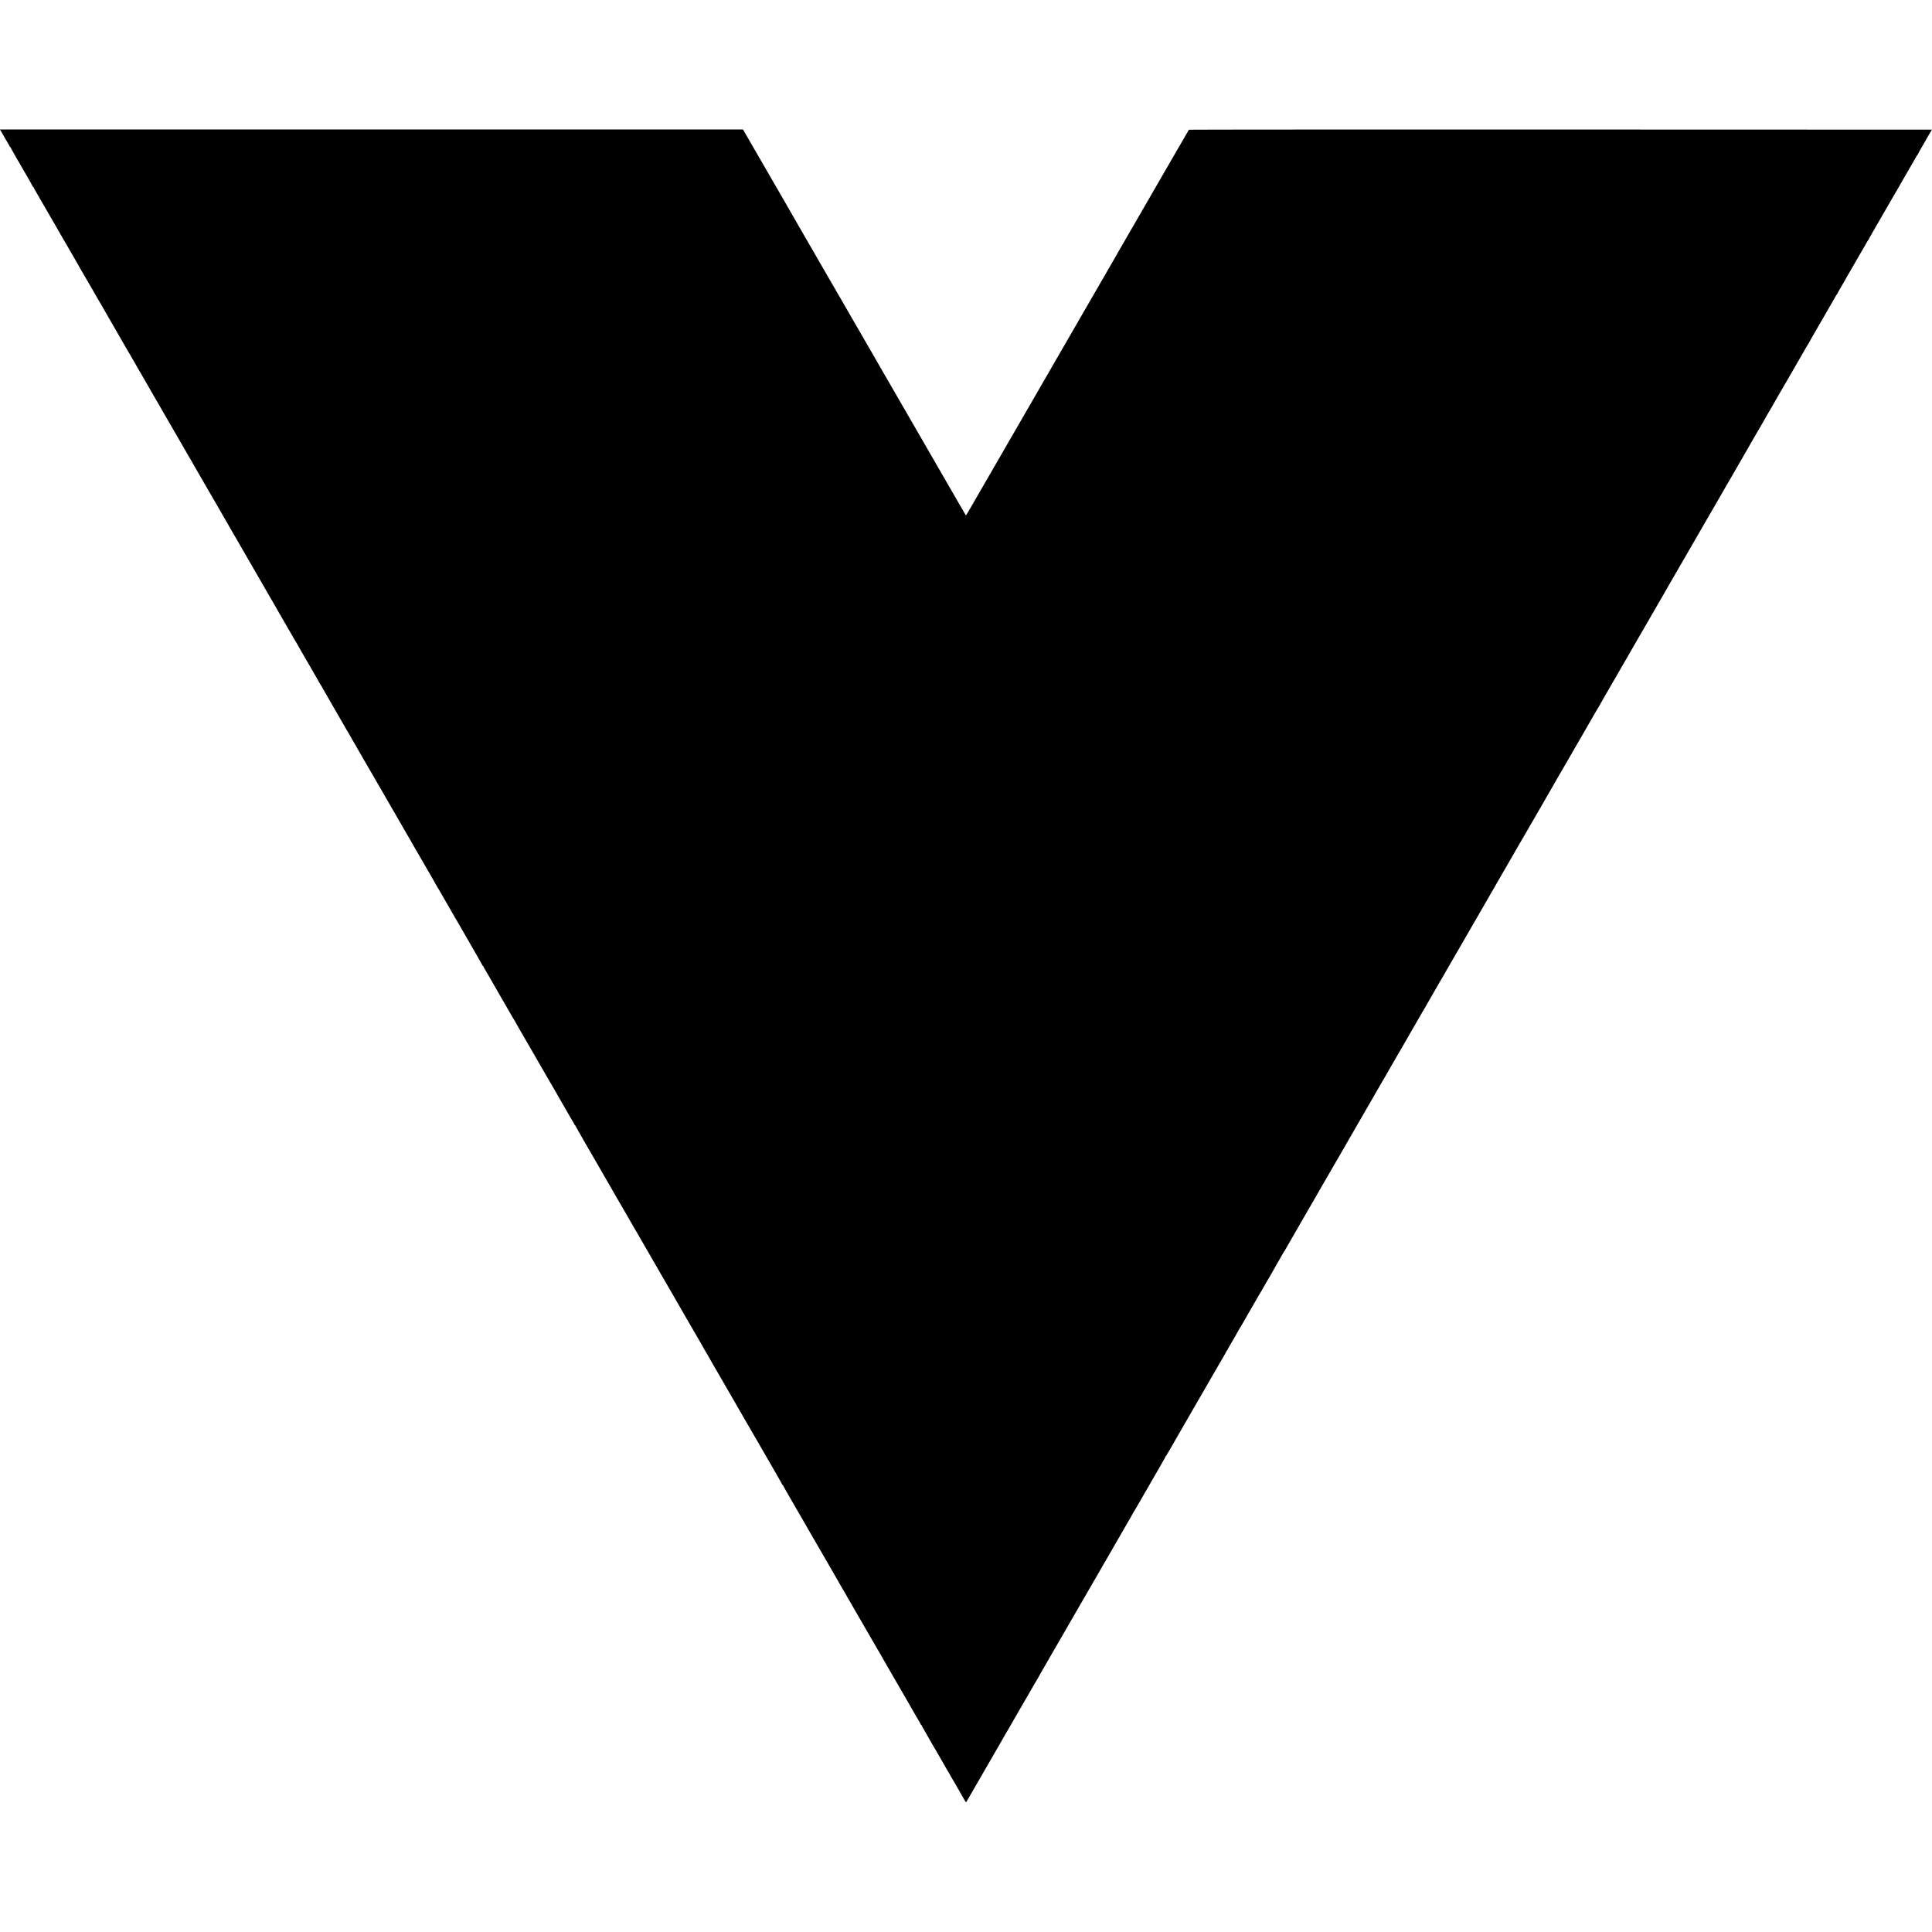
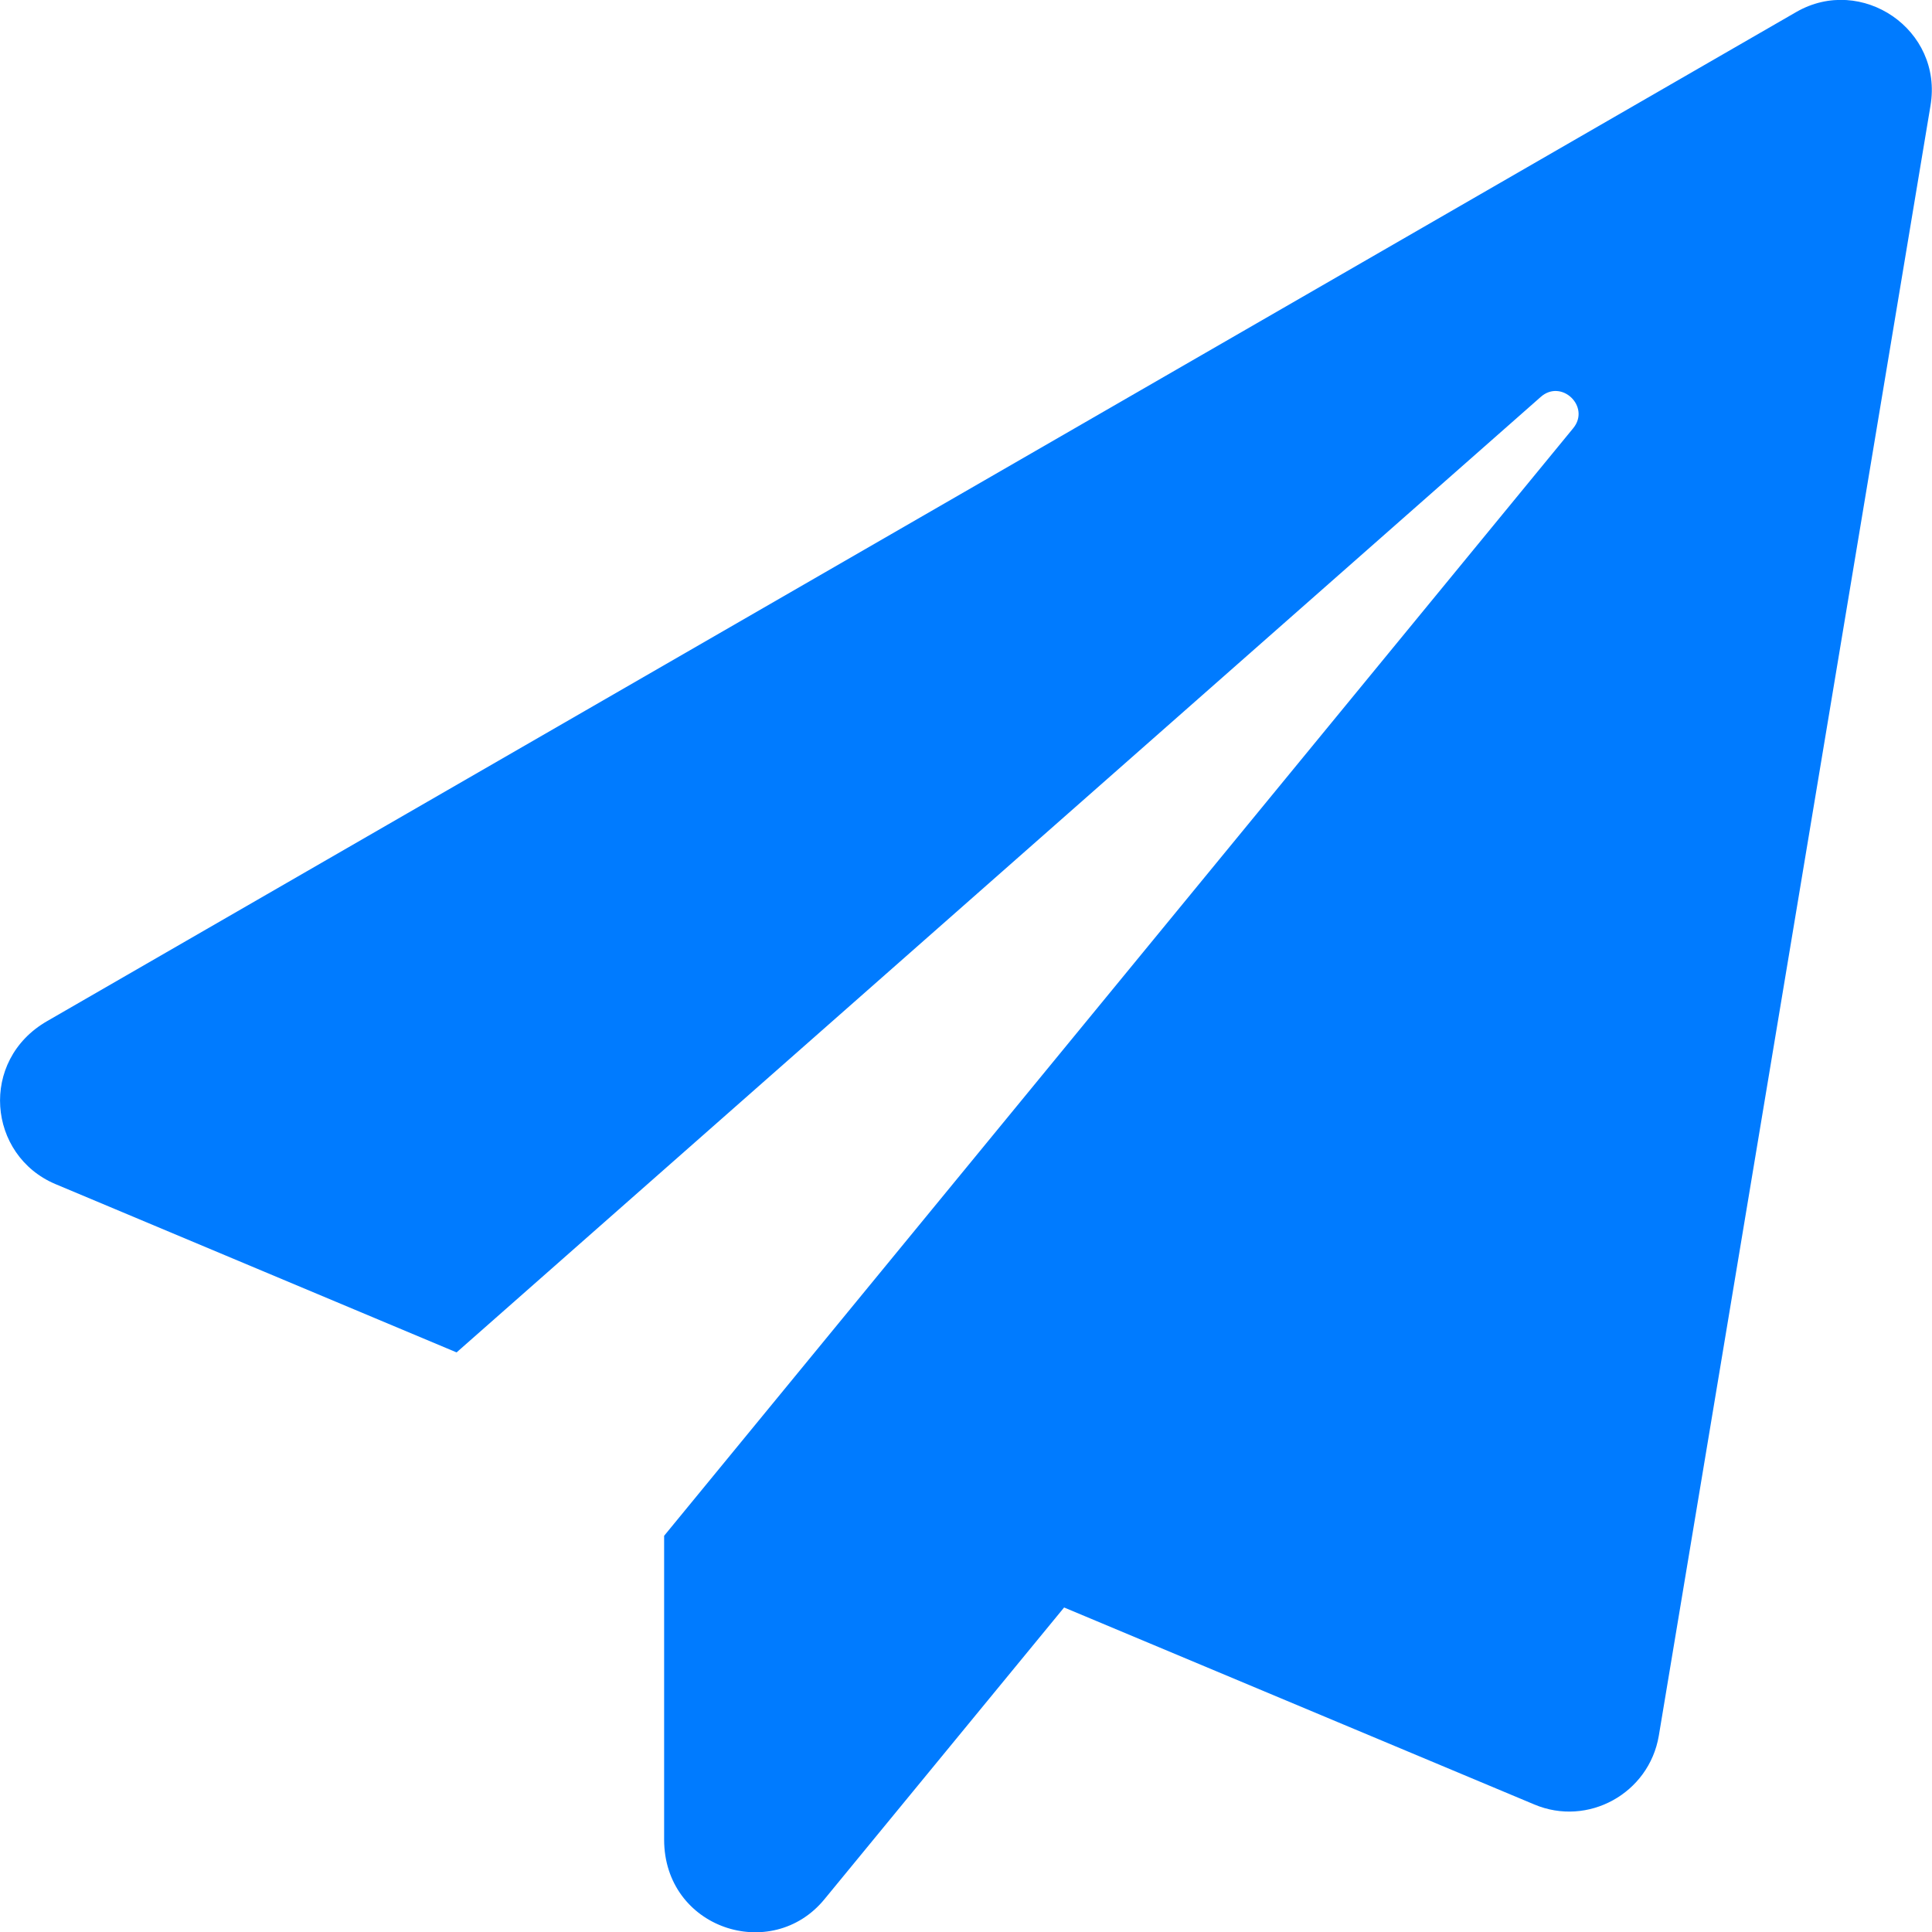
- <svg xmlns="http://www.w3.org/2000/svg" version="1.0" width="16pt" height="16pt" viewBox="0 0 16 16" preserveAspectRatio="xMidYMid meet">
-   <g transform="translate(0,16) scale(0.00032,-0.00032)" fill="#000000" stroke="none">
-     <path d="M18 46618 c45 -75 122 -207 122 -211 0 -2 25 -45 55 -95 30 -50 55 -96 55 -102 0 -5 5 -10 10 -10 6 0 10 -4 10 -9 0 -5 73 -135 161 -288 89 -153 173 -298 187 -323 14 -25 32 -57 41 -72 88 -149 187 -324 189 -335 2 -7 8 -13 13 -13 5 0 9 -4 9 -10 0 -5 46 -89 103 -187 175 -302 490 -846 507 -876 8 -16 20 -36 25 -45 28 -46 290 -498 339 -585 13 -23 74 -129 136 -236 61 -107 123 -215 137 -240 14 -25 29 -50 33 -56 5 -5 23 -37 40 -70 18 -33 38 -67 44 -75 11 -16 21 -33 63 -109 14 -25 29 -50 33 -56 4 -5 21 -35 38 -65 55 -100 261 -455 269 -465 4 -5 14 -21 20 -35 15 -29 41 -75 103 -180 24 -41 52 -88 60 -105 9 -16 57 -100 107 -185 112 -193 362 -626 380 -660 8 -14 23 -38 33 -55 11 -16 23 -37 27 -45 4 -8 26 -46 48 -85 23 -38 53 -90 67 -115 46 -81 64 -113 178 -310 62 -107 121 -210 132 -227 37 -67 56 -99 85 -148 16 -27 32 -57 36 -65 4 -8 15 -27 25 -42 9 -15 53 -89 96 -165 44 -76 177 -307 296 -513 120 -206 268 -463 330 -570 131 -227 117 -203 200 -348 36 -62 73 -125 82 -140 10 -15 21 -34 25 -42 4 -8 20 -37 36 -65 17 -27 38 -65 48 -82 49 -85 64 -111 87 -153 13 -25 28 -49 32 -55 4 -5 78 -134 165 -285 87 -151 166 -288 176 -305 10 -16 26 -43 35 -59 9 -17 125 -217 257 -445 132 -229 253 -441 270 -471 17 -30 45 -79 64 -108 18 -29 33 -54 33 -57 0 -2 20 -37 44 -77 24 -40 123 -212 221 -383 97 -170 190 -330 205 -355 16 -25 39 -65 53 -90 13 -25 81 -144 152 -265 70 -121 137 -238 150 -260 12 -22 37 -65 55 -95 18 -30 43 -73 55 -95 12 -22 48 -85 80 -140 77 -132 163 -280 190 -330 13 -22 71 -123 130 -225 59 -102 116 -199 126 -217 10 -17 29 -50 43 -72 15 -22 26 -43 26 -45 0 -2 27 -50 60 -106 33 -56 60 -103 60 -105 0 -2 55 -98 90 -155 8 -14 182 -316 239 -414 13 -22 45 -79 72 -124 27 -46 49 -86 49 -89 0 -2 14 -24 30 -48 16 -24 30 -46 30 -49 0 -5 74 -135 100 -176 5 -8 24 -42 43 -75 50 -88 58 -101 262 -455 104 -179 199 -345 213 -370 14 -25 28 -49 32 -55 4 -5 17 -26 28 -45 10 -19 62 -109 114 -200 114 -197 133 -230 170 -295 16 -27 33 -57 38 -65 17 -28 96 -165 103 -180 4 -8 16 -28 26 -45 10 -16 77 -131 148 -255 72 -124 181 -313 243 -420 62 -107 121 -209 131 -227 35 -62 323 -560 392 -678 38 -66 83 -145 100 -175 16 -30 33 -59 37 -65 4 -5 17 -27 29 -47 34 -61 56 -100 90 -156 17 -29 31 -55 31 -57 0 -2 17 -32 39 -67 21 -35 134 -229 251 -433 117 -203 235 -407 261 -451 27 -45 49 -85 49 -88 0 -4 8 -19 19 -34 15 -21 200 -341 309 -533 10 -19 33 -58 51 -87 17 -29 31 -54 31 -56 0 -2 25 -44 55 -94 30 -50 55 -95 55 -98 0 -4 6 -15 14 -23 7 -9 27 -41 43 -71 17 -30 170 -297 342 -594 171 -296 311 -542 311 -547 0 -5 5 -9 10 -9 6 0 10 -4 10 -10 0 -5 22 -47 49 -92 27 -46 58 -99 68 -118 24 -43 81 -140 93 -160 5 -8 66 -114 135 -235 69 -121 130 -227 135 -235 12 -21 259 -447 283 -490 10 -19 28 -47 38 -62 11 -14 19 -29 19 -32 0 -3 37 -69 83 -148 99 -170 305 -526 337 -583 13 -22 31 -53 41 -70 11 -16 22 -37 26 -45 7 -14 82 -146 103 -180 14 -24 181 -311 205 -355 13 -22 46 -80 75 -130 29 -49 64 -110 78 -135 14 -25 51 -88 82 -140 31 -52 59 -102 63 -110 4 -8 18 -33 31 -55 205 -353 284 -489 309 -535 17 -30 45 -78 62 -106 18 -28 36 -60 39 -72 4 -12 12 -22 17 -22 5 0 9 -4 9 -10 0 -5 109 -197 241 -427 133 -230 250 -431 259 -448 51 -90 222 -385 280 -485 37 -63 78 -135 92 -160 14 -25 67 -117 118 -205 51 -88 101 -175 111 -193 34 -58 55 -95 149 -257 51 -88 101 -173 110 -190 9 -16 76 -131 147 -255 72 -124 140 -241 151 -260 61 -108 281 -489 355 -615 38 -66 77 -133 87 -150 35 -63 91 -161 100 -175 14 -23 99 -169 128 -220 54 -97 135 -235 142 -245 4 -5 20 -32 35 -60 26 -48 238 -416 276 -480 10 -16 26 -46 37 -65 30 -53 382 -661 403 -695 10 -16 22 -37 26 -45 4 -8 26 -48 50 -88 24 -41 43 -75 43 -77 0 -2 22 -40 50 -85 27 -45 50 -84 50 -86 0 -3 38 -69 83 -147 84 -142 302 -520 340 -587 10 -19 34 -60 52 -90 18 -30 44 -75 57 -100 14 -25 45 -79 70 -120 25 -41 56 -96 70 -121 14 -25 77 -133 138 -240 62 -107 122 -210 132 -229 25 -43 310 -535 337 -581 11 -19 26 -45 34 -59 17 -32 238 -414 266 -460 11 -19 24 -41 28 -49 3 -7 75 -133 160 -278 84 -146 153 -269 153 -274 0 -5 5 -9 10 -9 6 0 10 -4 10 -10 0 -5 82 -150 181 -322 182 -314 201 -346 240 -415 12 -21 80 -139 152 -263 71 -124 141 -245 155 -270 14 -25 28 -49 32 -55 6 -8 145 -248 220 -380 37 -66 209 -362 229 -395 11 -19 24 -42 28 -49 4 -8 67 -118 140 -243 73 -125 133 -230 133 -233 0 -2 15 -28 33 -57 19 -29 47 -78 64 -108 17 -30 53 -93 79 -139 53 -90 82 -141 157 -272 82 -142 115 -199 381 -659 142 -245 268 -463 281 -485 12 -22 71 -125 132 -230 60 -104 172 -298 248 -430 76 -132 146 -253 156 -270 11 -16 22 -36 26 -44 3 -8 30 -54 60 -103 29 -49 53 -91 53 -93 0 -3 18 -34 40 -70 22 -36 40 -67 40 -69 0 -2 37 -66 81 -142 45 -77 98 -168 119 -204 20 -36 47 -81 58 -100 12 -19 27 -47 33 -62 6 -16 15 -28 20 -28 5 0 9 -4 9 -9 0 -6 63 -118 140 -251 77 -133 140 -243 140 -245 0 -2 18 -33 41 -70 22 -37 49 -83 60 -101 10 -19 29 -51 40 -71 25 -45 109 -189 126 -218 7 -11 17 -29 22 -40 6 -11 22 -38 35 -60 14 -22 37 -62 52 -90 14 -27 35 -62 45 -77 11 -14 19 -29 19 -32 0 -3 18 -35 40 -71 22 -36 40 -67 40 -69 0 -2 19 -35 42 -72 23 -38 55 -94 72 -124 26 -47 139 -244 171 -298 6 -9 21 -36 34 -60 28 -48 37 -51 51 -19 6 12 19 36 29 52 10 17 27 46 38 65 11 19 104 181 208 360 103 179 199 345 213 370 14 25 42 74 64 109 21 34 38 65 38 67 0 2 18 33 40 69 22 36 40 67 40 69 0 3 177 310 199 346 16 26 136 234 140 244 2 5 25 44 52 88 27 44 49 81 49 84 0 2 18 34 40 70 22 36 40 67 40 69 0 2 20 36 43 77 35 58 169 289 297 513 9 17 50 86 90 155 40 69 86 150 103 180 16 30 35 62 41 70 6 8 16 24 22 35 35 64 72 129 167 293 59 100 116 199 127 220 11 20 30 53 41 72 43 72 1070 1850 1121 1940 14 25 65 113 113 195 48 83 96 166 107 185 10 19 28 50 38 68 11 18 73 124 137 235 64 111 175 303 246 427 71 124 173 299 225 390 52 91 116 202 143 248 27 45 49 85 49 89 0 4 6 14 14 22 7 9 28 43 46 76 26 47 251 436 378 655 11 19 29 51 40 70 11 19 101 176 201 348 99 172 181 317 181 323 0 5 5 9 10 9 6 0 10 5 10 11 0 6 8 23 18 37 11 15 32 52 49 82 16 30 130 228 253 440 122 212 234 405 248 430 13 25 39 70 57 100 39 65 69 117 130 225 25 44 50 87 55 95 12 19 78 134 220 380 61 107 129 224 150 260 161 277 222 382 246 425 15 28 47 83 71 123 24 41 43 78 43 83 0 5 4 9 8 9 4 0 13 12 19 28 7 15 23 45 36 67 66 110 277 478 277 483 0 3 6 13 14 21 7 9 27 41 43 71 17 30 45 80 63 110 34 57 375 649 394 685 6 11 16 27 22 35 6 8 26 42 44 75 18 33 41 74 51 90 10 17 24 41 32 55 54 97 72 128 88 152 11 14 19 28 19 30 0 3 79 141 175 308 96 167 175 305 175 308 0 3 6 13 14 21 7 9 26 39 41 66 33 60 276 483 338 587 24 40 46 80 50 88 4 8 13 24 20 35 14 23 95 163 125 215 11 19 52 91 92 160 40 69 80 139 90 155 9 17 103 179 207 360 105 182 200 346 211 365 103 181 463 802 489 845 7 11 15 27 19 35 4 8 29 51 55 95 64 110 828 1433 848 1470 9 17 24 41 33 55 9 14 29 48 45 77 15 28 52 93 82 145 30 51 62 107 71 123 17 30 231 398 400 690 51 88 103 179 115 202 12 23 26 48 32 55 6 7 24 38 40 68 17 30 61 107 98 170 37 63 84 144 103 180 19 36 41 72 48 81 8 8 14 18 14 21 0 4 27 51 59 106 32 55 72 124 89 154 16 29 71 125 122 213 51 88 104 180 118 205 13 25 28 50 32 55 4 6 17 26 28 45 11 19 45 80 77 135 31 55 66 116 77 135 11 19 88 152 171 295 401 694 620 1072 650 1125 11 19 87 152 170 295 83 143 158 273 166 288 9 16 21 36 26 45 6 9 31 52 55 96 25 43 54 94 66 115 11 20 95 164 186 321 91 157 173 299 182 315 9 17 26 46 37 65 12 19 66 114 121 210 56 96 108 186 117 200 8 14 24 40 34 59 24 45 383 664 412 713 5 9 17 29 26 45 15 28 120 210 241 419 36 61 68 117 72 125 4 8 12 23 19 34 35 57 245 420 262 453 11 20 35 61 53 90 17 29 32 54 32 56 0 3 28 51 62 108 33 57 70 119 80 138 10 19 23 42 28 50 5 8 32 53 59 100 27 47 149 258 271 470 122 212 234 405 248 430 30 53 62 108 80 135 6 11 15 27 19 35 4 8 85 150 181 315 96 165 187 323 202 350 31 56 116 202 130 225 5 8 25 42 43 75 19 33 92 159 162 280 149 257 157 271 202 350 19 33 38 67 43 75 9 14 228 392 275 475 12 22 55 96 95 165 40 69 80 139 90 155 24 42 202 350 221 383 9 15 27 47 41 72 14 25 75 131 136 236 61 106 121 210 134 232 99 172 271 470 279 482 5 8 23 40 40 70 18 30 81 141 142 245 60 105 121 210 135 235 14 25 71 124 127 220 56 96 143 247 194 335 51 88 96 167 102 175 14 24 180 311 204 355 23 43 340 590 356 615 5 8 50 87 101 175 171 301 517 898 582 1008 25 43 46 81 46 83 0 2 12 23 27 47 14 23 40 67 56 97 16 30 35 62 42 70 7 8 15 22 18 30 4 8 20 38 37 65 16 28 33 57 37 65 6 12 111 196 143 250 5 8 55 95 112 193 57 98 113 195 126 215 12 20 27 46 32 57 6 11 14 27 20 35 5 8 76 130 156 270 80 140 165 287 187 325 23 39 52 90 66 115 13 25 30 52 37 61 8 8 14 18 14 21 0 4 41 77 92 165 50 87 175 302 276 478 101 176 208 360 236 408 28 49 67 117 86 152 19 35 41 70 48 77 6 6 12 15 12 19 0 7 124 224 167 291 12 21 23 40 23 42 0 2 21 40 46 83 26 43 55 92 64 109 54 95 327 568 354 614 19 30 45 75 59 100 71 128 82 145 89 148 4 2 8 8 8 13 0 5 42 82 94 172 311 538 496 858 518 897 14 25 40 70 58 100 18 30 42 71 53 90 10 19 79 139 152 265 73 127 142 246 153 265 10 19 43 76 72 125 29 50 63 108 75 130 65 116 80 140 87 143 4 2 8 8 8 12 0 8 114 212 140 250 6 8 14 24 20 35 5 11 54 97 108 190 l100 170 -9611 3 c-5286 1 -9614 -1 -9618 -5 -5 -6 -419 -719 -619 -1068 -89 -155 -267 -463 -323 -560 -38 -66 -81 -140 -95 -165 -31 -56 -263 -457 -526 -910 -110 -190 -224 -388 -254 -440 -29 -52 -61 -109 -71 -125 -23 -39 -243 -420 -268 -465 -11 -19 -204 -352 -428 -740 -224 -388 -477 -826 -563 -975 -85 -148 -185 -322 -222 -385 -37 -63 -120 -207 -185 -320 -65 -113 -177 -306 -248 -430 -72 -124 -172 -297 -222 -385 -51 -88 -142 -245 -202 -350 -131 -226 -247 -427 -408 -705 -65 -113 -249 -432 -410 -710 -160 -278 -388 -673 -506 -877 -118 -205 -216 -373 -219 -373 -3 0 -52 82 -109 183 -58 100 -144 250 -192 332 -95 164 -402 696 -647 1120 -85 149 -228 396 -317 550 -212 365 -982 1700 -1008 1745 -10 19 -43 76 -72 125 -29 50 -64 110 -77 135 -14 25 -63 110 -110 190 -47 80 -96 165 -110 190 -14 25 -99 171 -188 325 -89 154 -174 300 -188 325 -13 25 -64 113 -112 195 -48 83 -140 242 -205 355 -65 113 -183 317 -263 454 -79 137 -152 264 -163 282 -50 89 -335 583 -354 614 -12 19 -34 58 -50 85 -15 28 -129 226 -253 440 -124 215 -235 408 -247 430 -12 22 -69 121 -127 220 -58 99 -226 389 -373 645 -148 256 -324 561 -392 678 -67 117 -134 232 -147 255 -13 23 -33 59 -46 80 l-22 37 -9615 0 -9615 0 20 -32z" />
-   </g>
+ <svg xmlns="http://www.w3.org/2000/svg" aria-hidden="true" focusable="false" data-prefix="fas" data-icon="paper-plane" class="svg-inline--fa fa-paper-plane fa-w-16" role="img" viewBox="0 0 512 512" version="1.1" id="svg4">
+   <defs id="defs8" />
+   <path fill="currentColor" d="M476 3.2L12.5 270.6c-18.1 10.4-15.8 35.6 2.2 43.2L121 358.4l287.3-253.2c5.5-4.9 13.3 2.6 8.6 8.3L176 407v80.5c0 23.6 28.5 32.9 42.5 15.8L282 426l124.6 52.2c14.2 6 30.4-2.9 33-18.2l72-432C515 7.8 493.3-6.8 476 3.2z" id="path2" style="fill:#007bff;fill-opacity:1" />
</svg>
